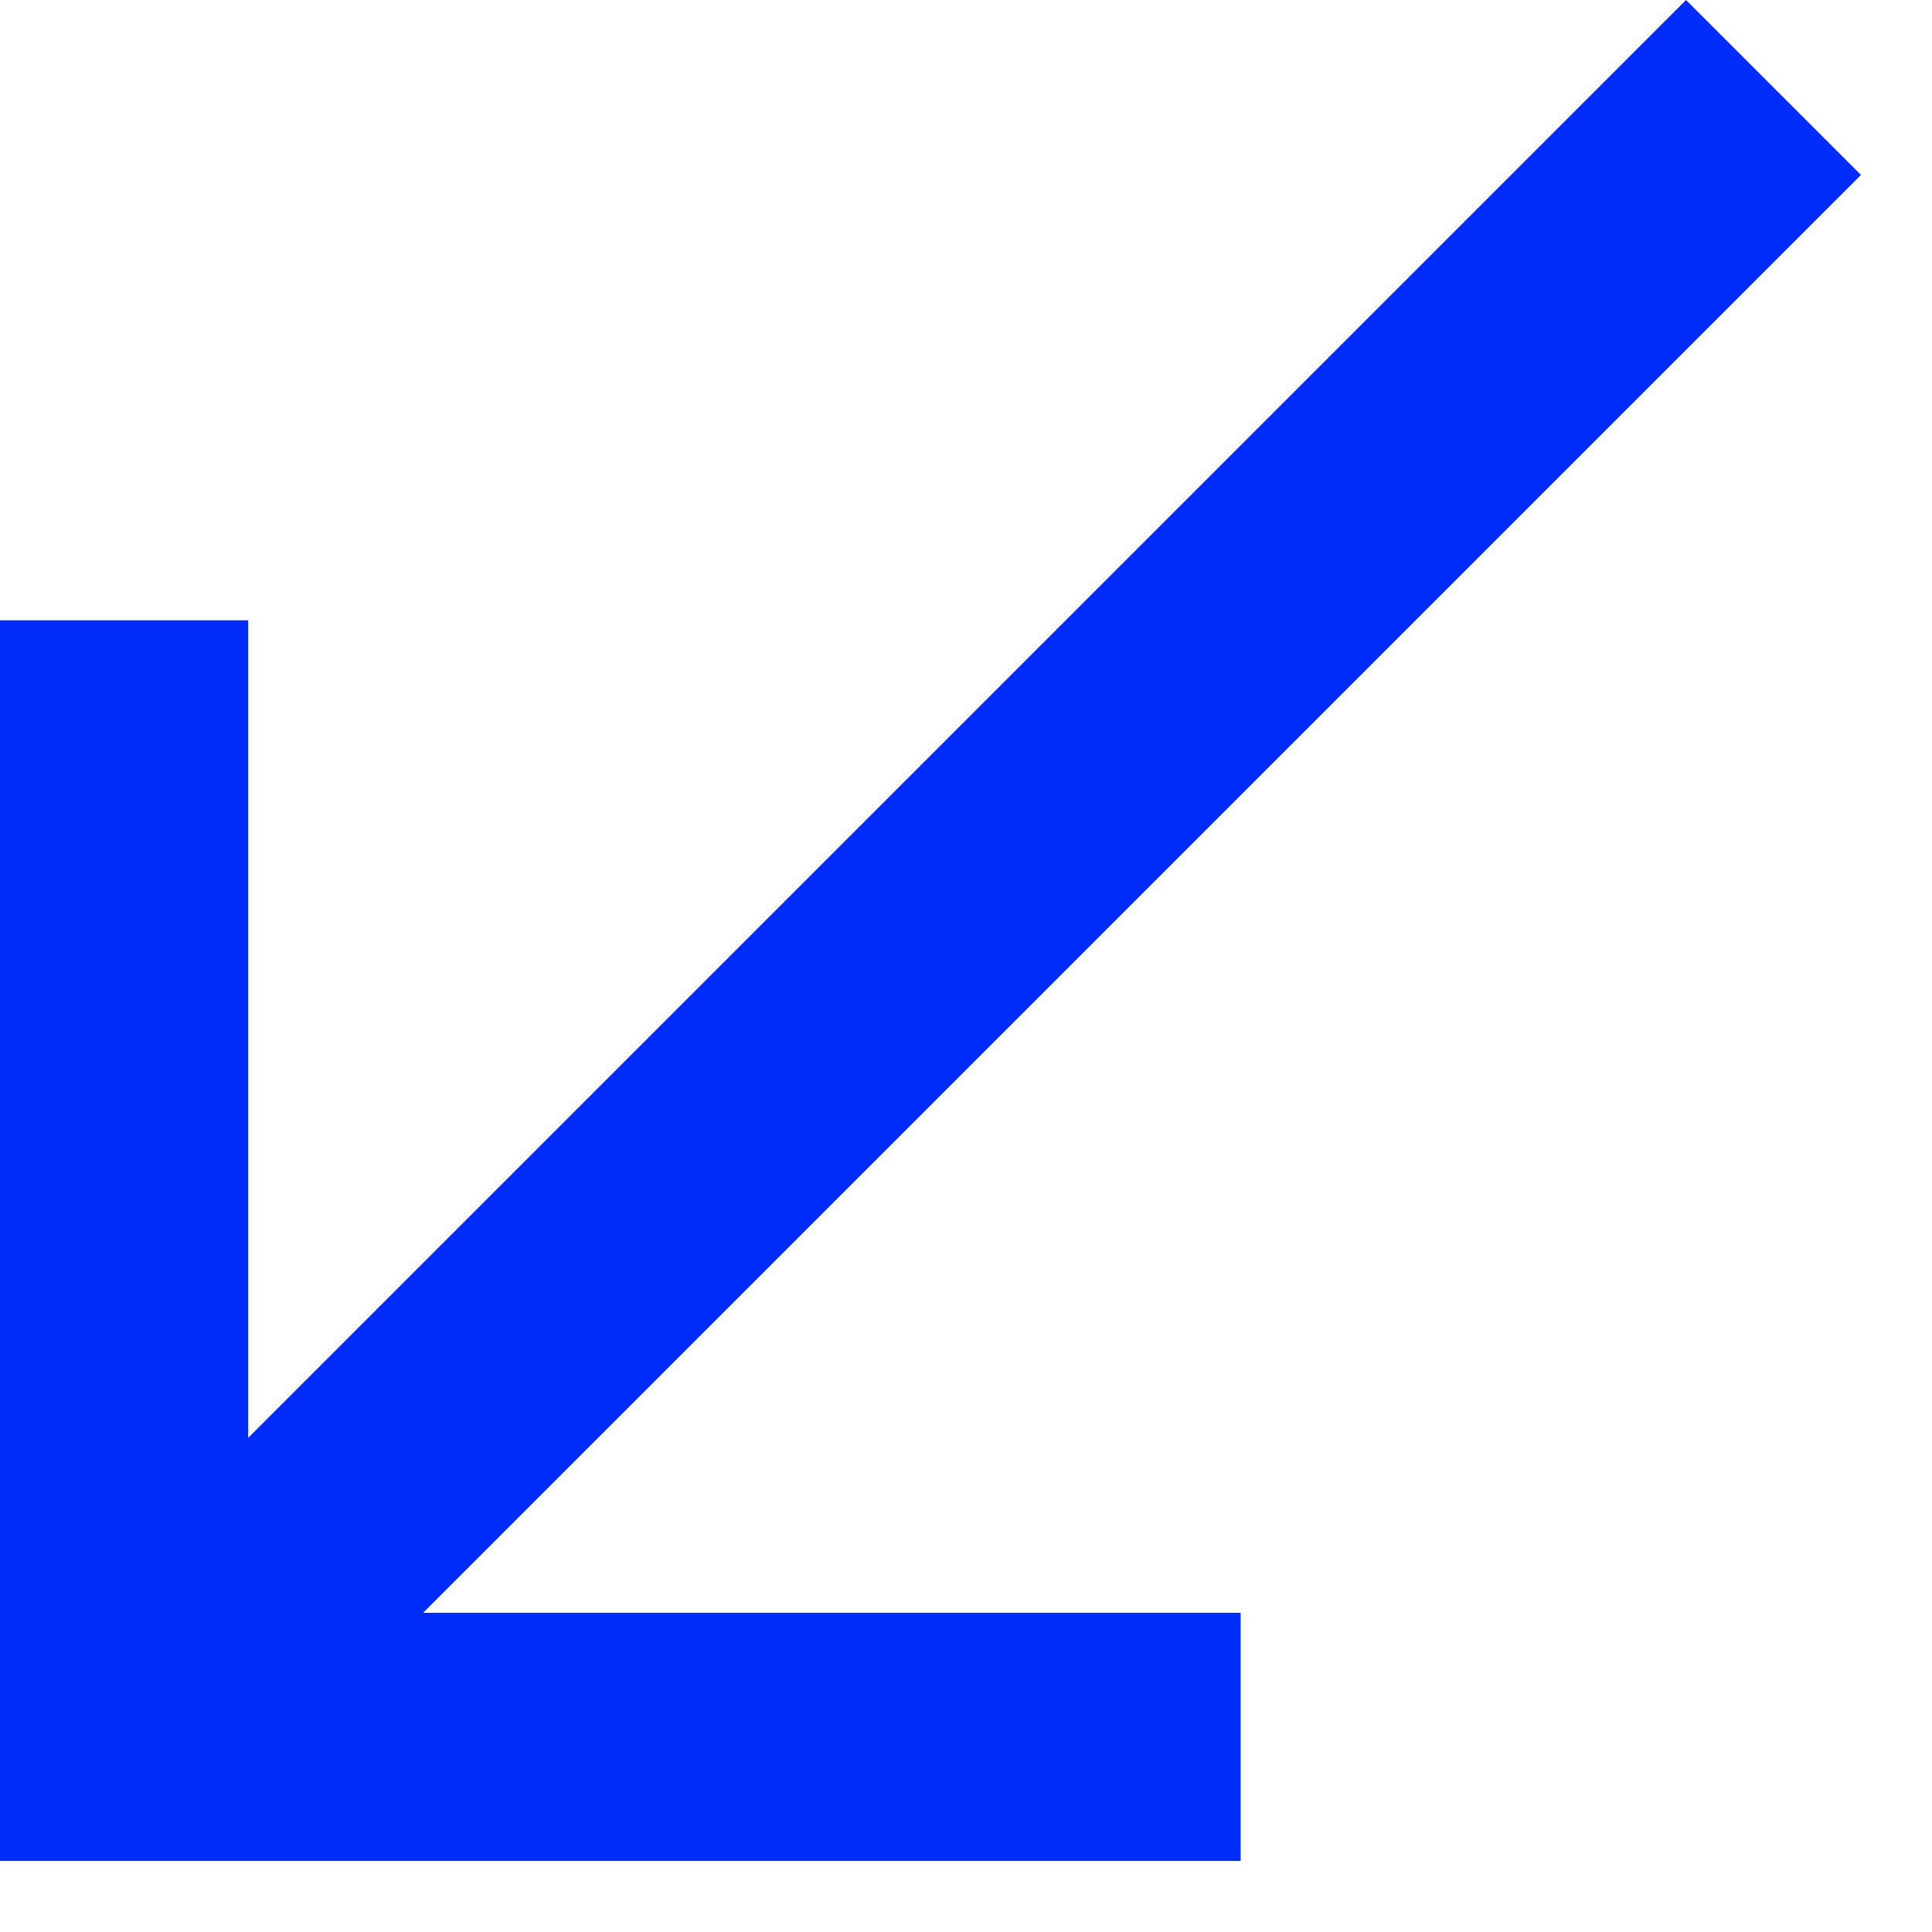
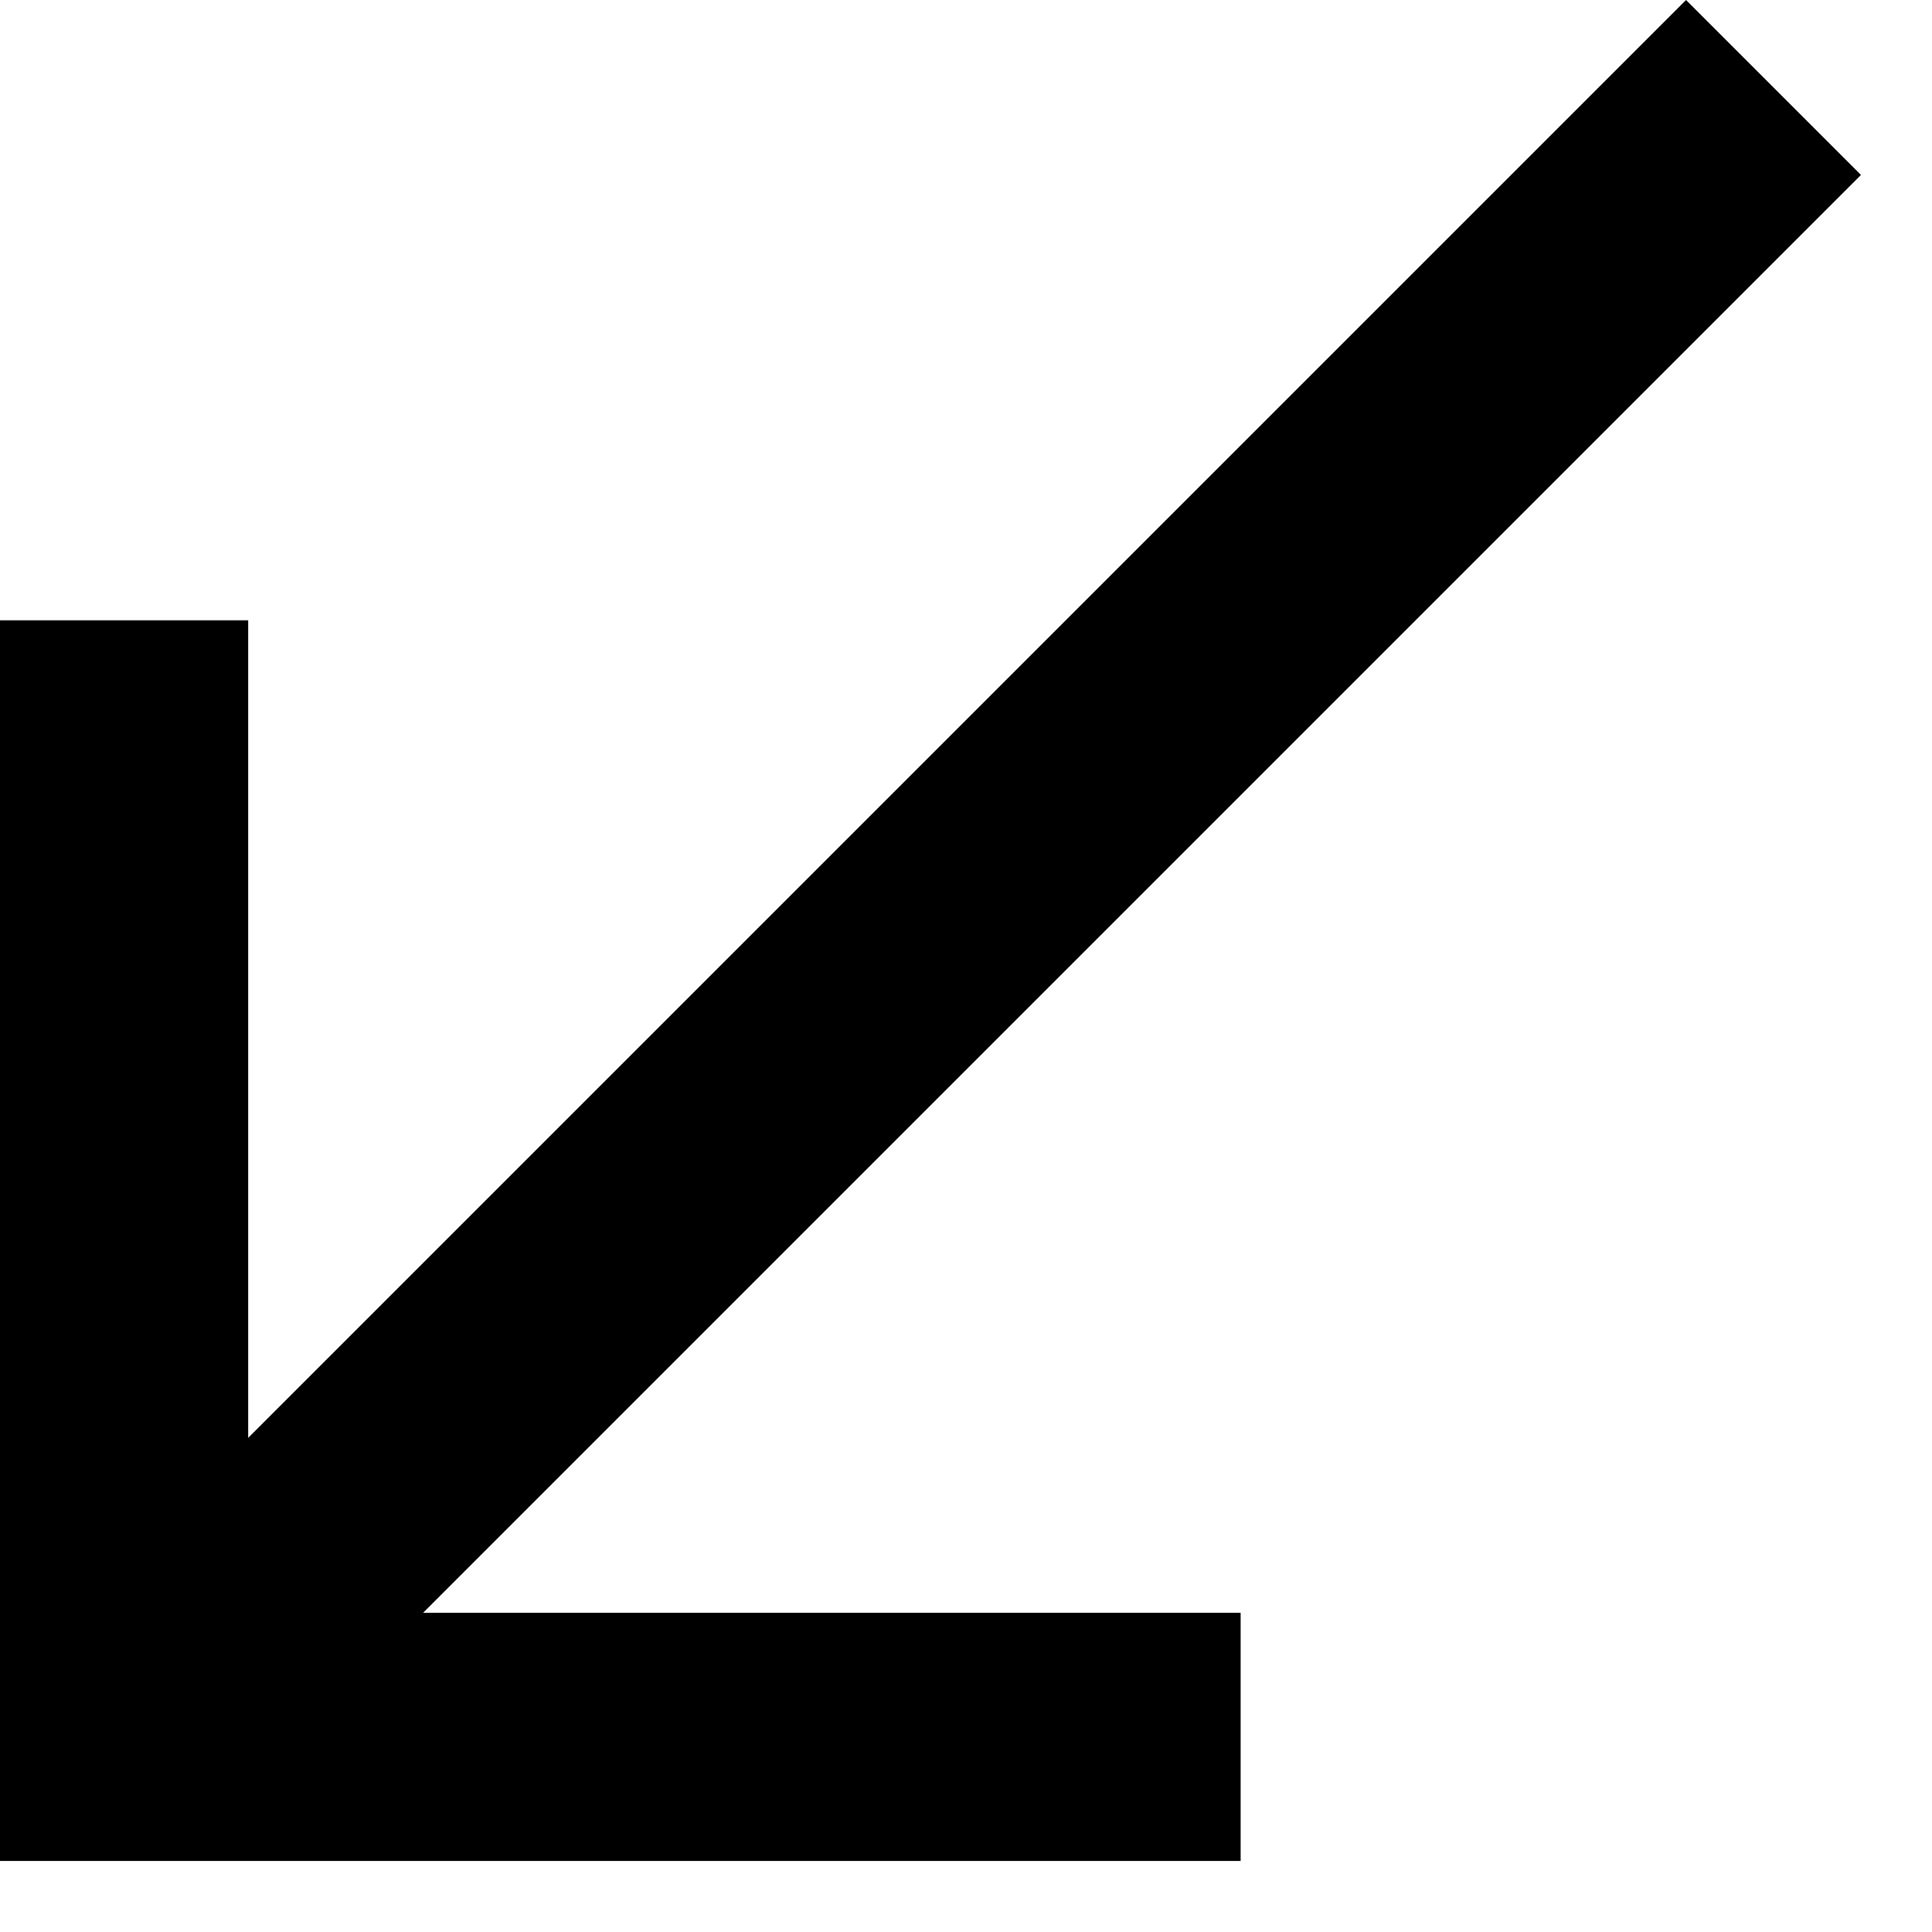
- <svg xmlns="http://www.w3.org/2000/svg" width="13" height="13" viewBox="0 0 13 13" fill="none">
-   <path d="M12.522 1.177L11.345 0L1.67 9.675V4.174H0V12.522H8.348V10.852H2.847L12.522 1.177Z" fill="#002CFB" />
+ <svg xmlns="http://www.w3.org/2000/svg" width="13" height="13" viewBox="0 0 13 13" fill="current">
+   <path d="M12.522 1.177L11.345 0L1.67 9.675V4.174H0V12.522H8.348V10.852H2.847L12.522 1.177Z" fill="current" />
</svg>
